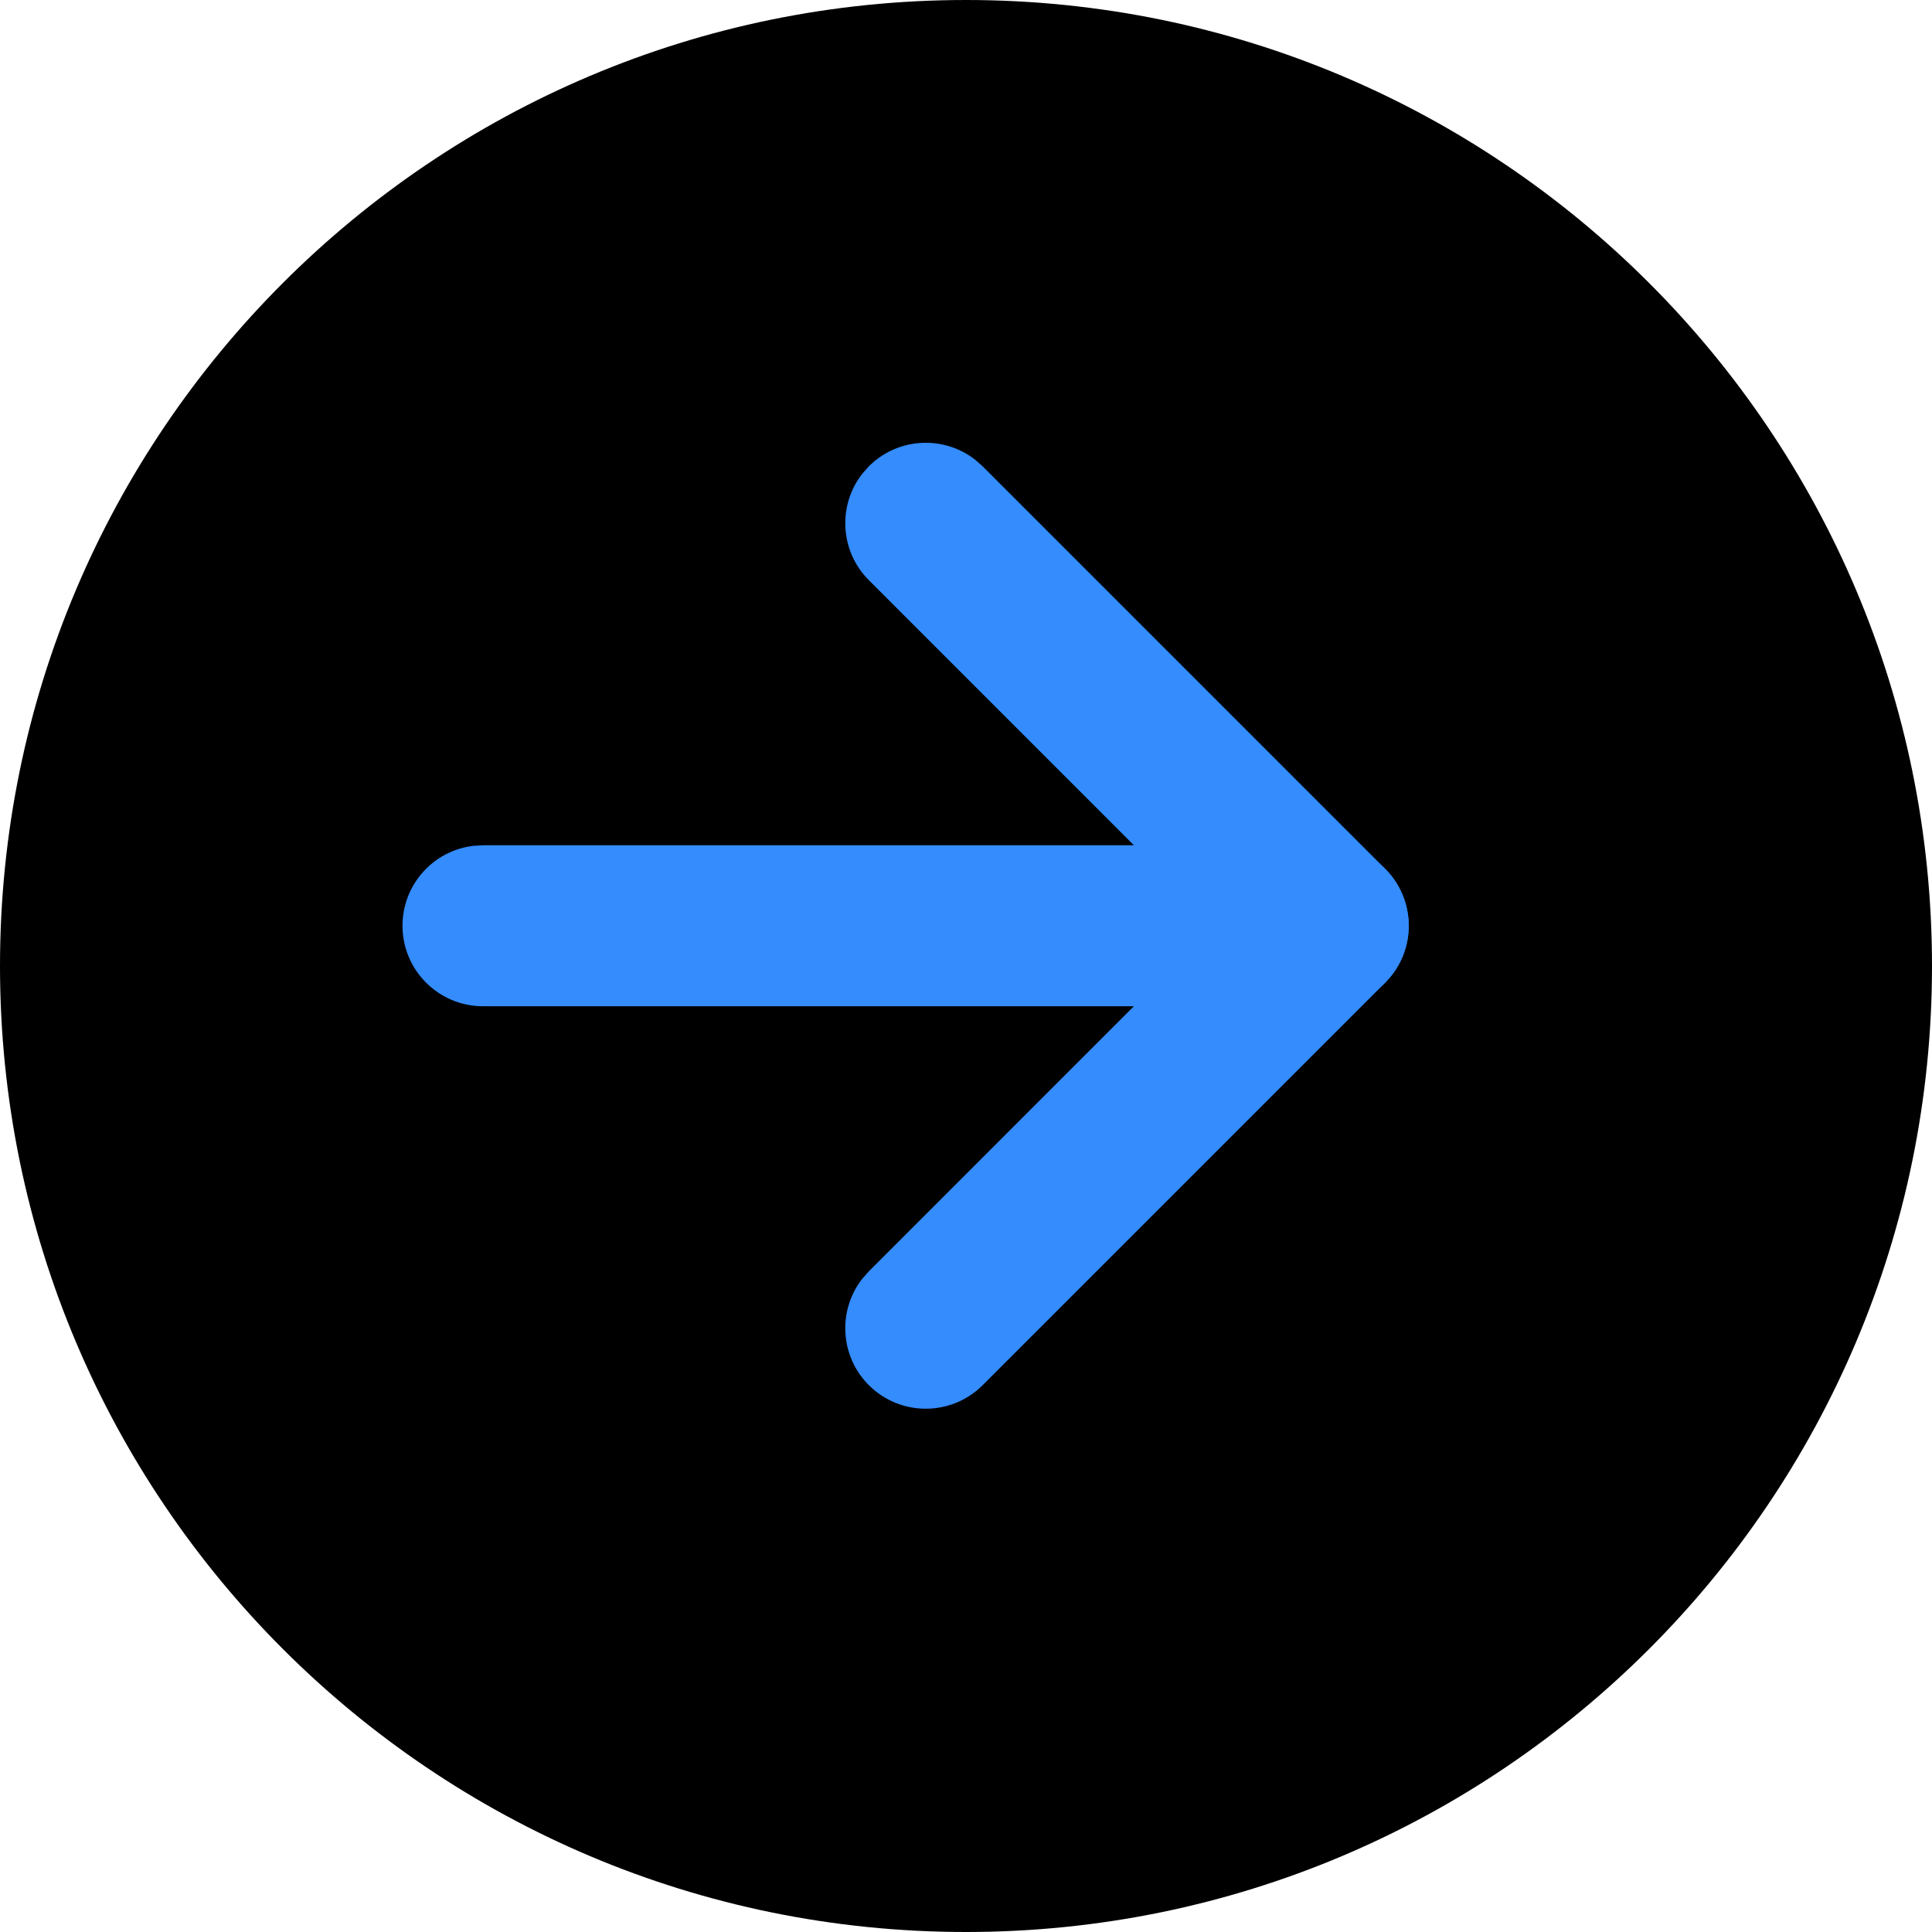
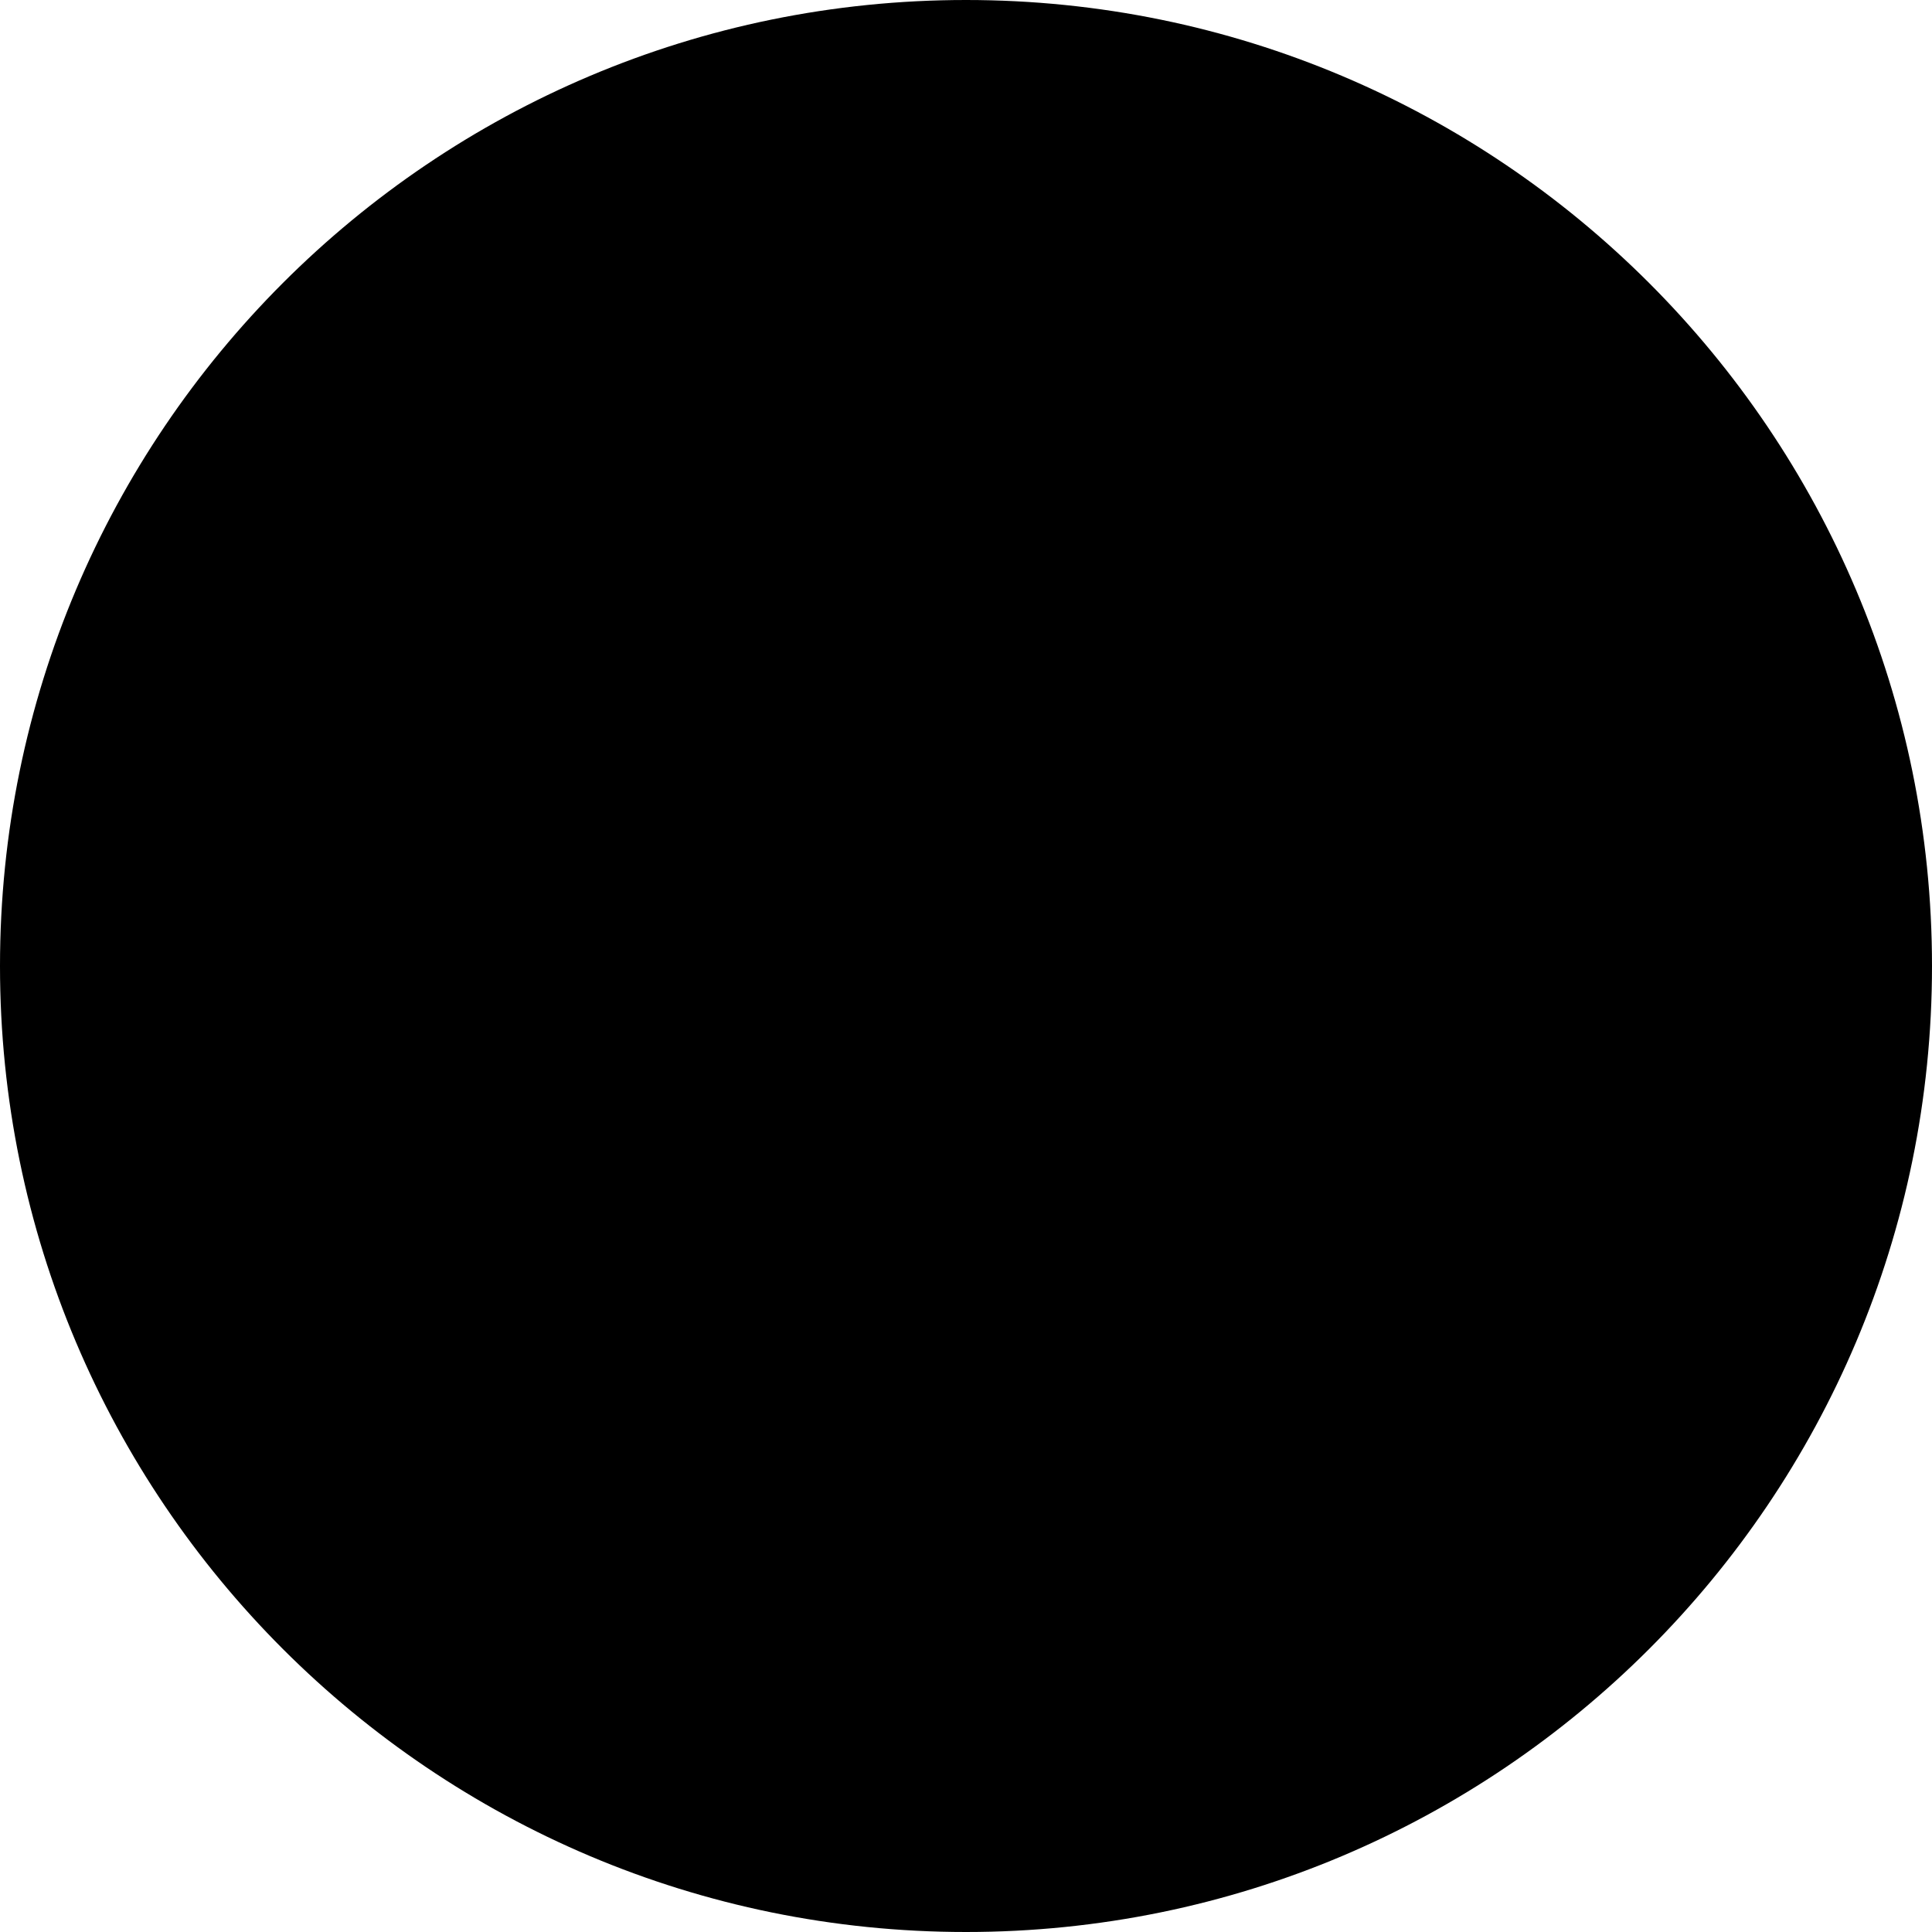
<svg xmlns="http://www.w3.org/2000/svg" viewBox="0 0 24 24">
  <g fill-rule="evenodd">
    <circle cx="12" cy="12" r="12" fill="currentColor" fill-opacity="1" />
-     <path fill="#348cfd" fill-rule="nonzero" d="M17.207 10.793c.36.36.388.928.083 1.32l-.083.094-5 5c-.39.39-1.024.39-1.414 0-.36-.36-.388-.928-.083-1.32l.083-.094 4.292-4.293-4.292-4.293c-.36-.36-.388-.928-.083-1.32l.083-.094c.36-.36.928-.388 1.32-.083l.094.083 5 5z" />
-     <path fill="#348cfd" fill-rule="nonzero" d="M17.5 11.5c0 .513-.386.936-.883.993l-.117.007H6c-.552 0-1-.448-1-1 0-.513.386-.936.883-.993L6 10.5h10.5c.552 0 1 .448 1 1z" />
+     <path fill="currentColor" fill-rule="nonzero" d="M17.207 10.793c.36.36.388.928.083 1.32l-.083.094-5 5c-.39.39-1.024.39-1.414 0-.36-.36-.388-.928-.083-1.32l.083-.094 4.292-4.293-4.292-4.293c-.36-.36-.388-.928-.083-1.32l.083-.094c.36-.36.928-.388 1.32-.083l.094.083 5 5z" />
+     <path fill="currentColor" fill-rule="nonzero" d="M17.5 11.5c0 .513-.386.936-.883.993l-.117.007H6c-.552 0-1-.448-1-1 0-.513.386-.936.883-.993L6 10.5h10.5c.552 0 1 .448 1 1z" />
  </g>
</svg>
